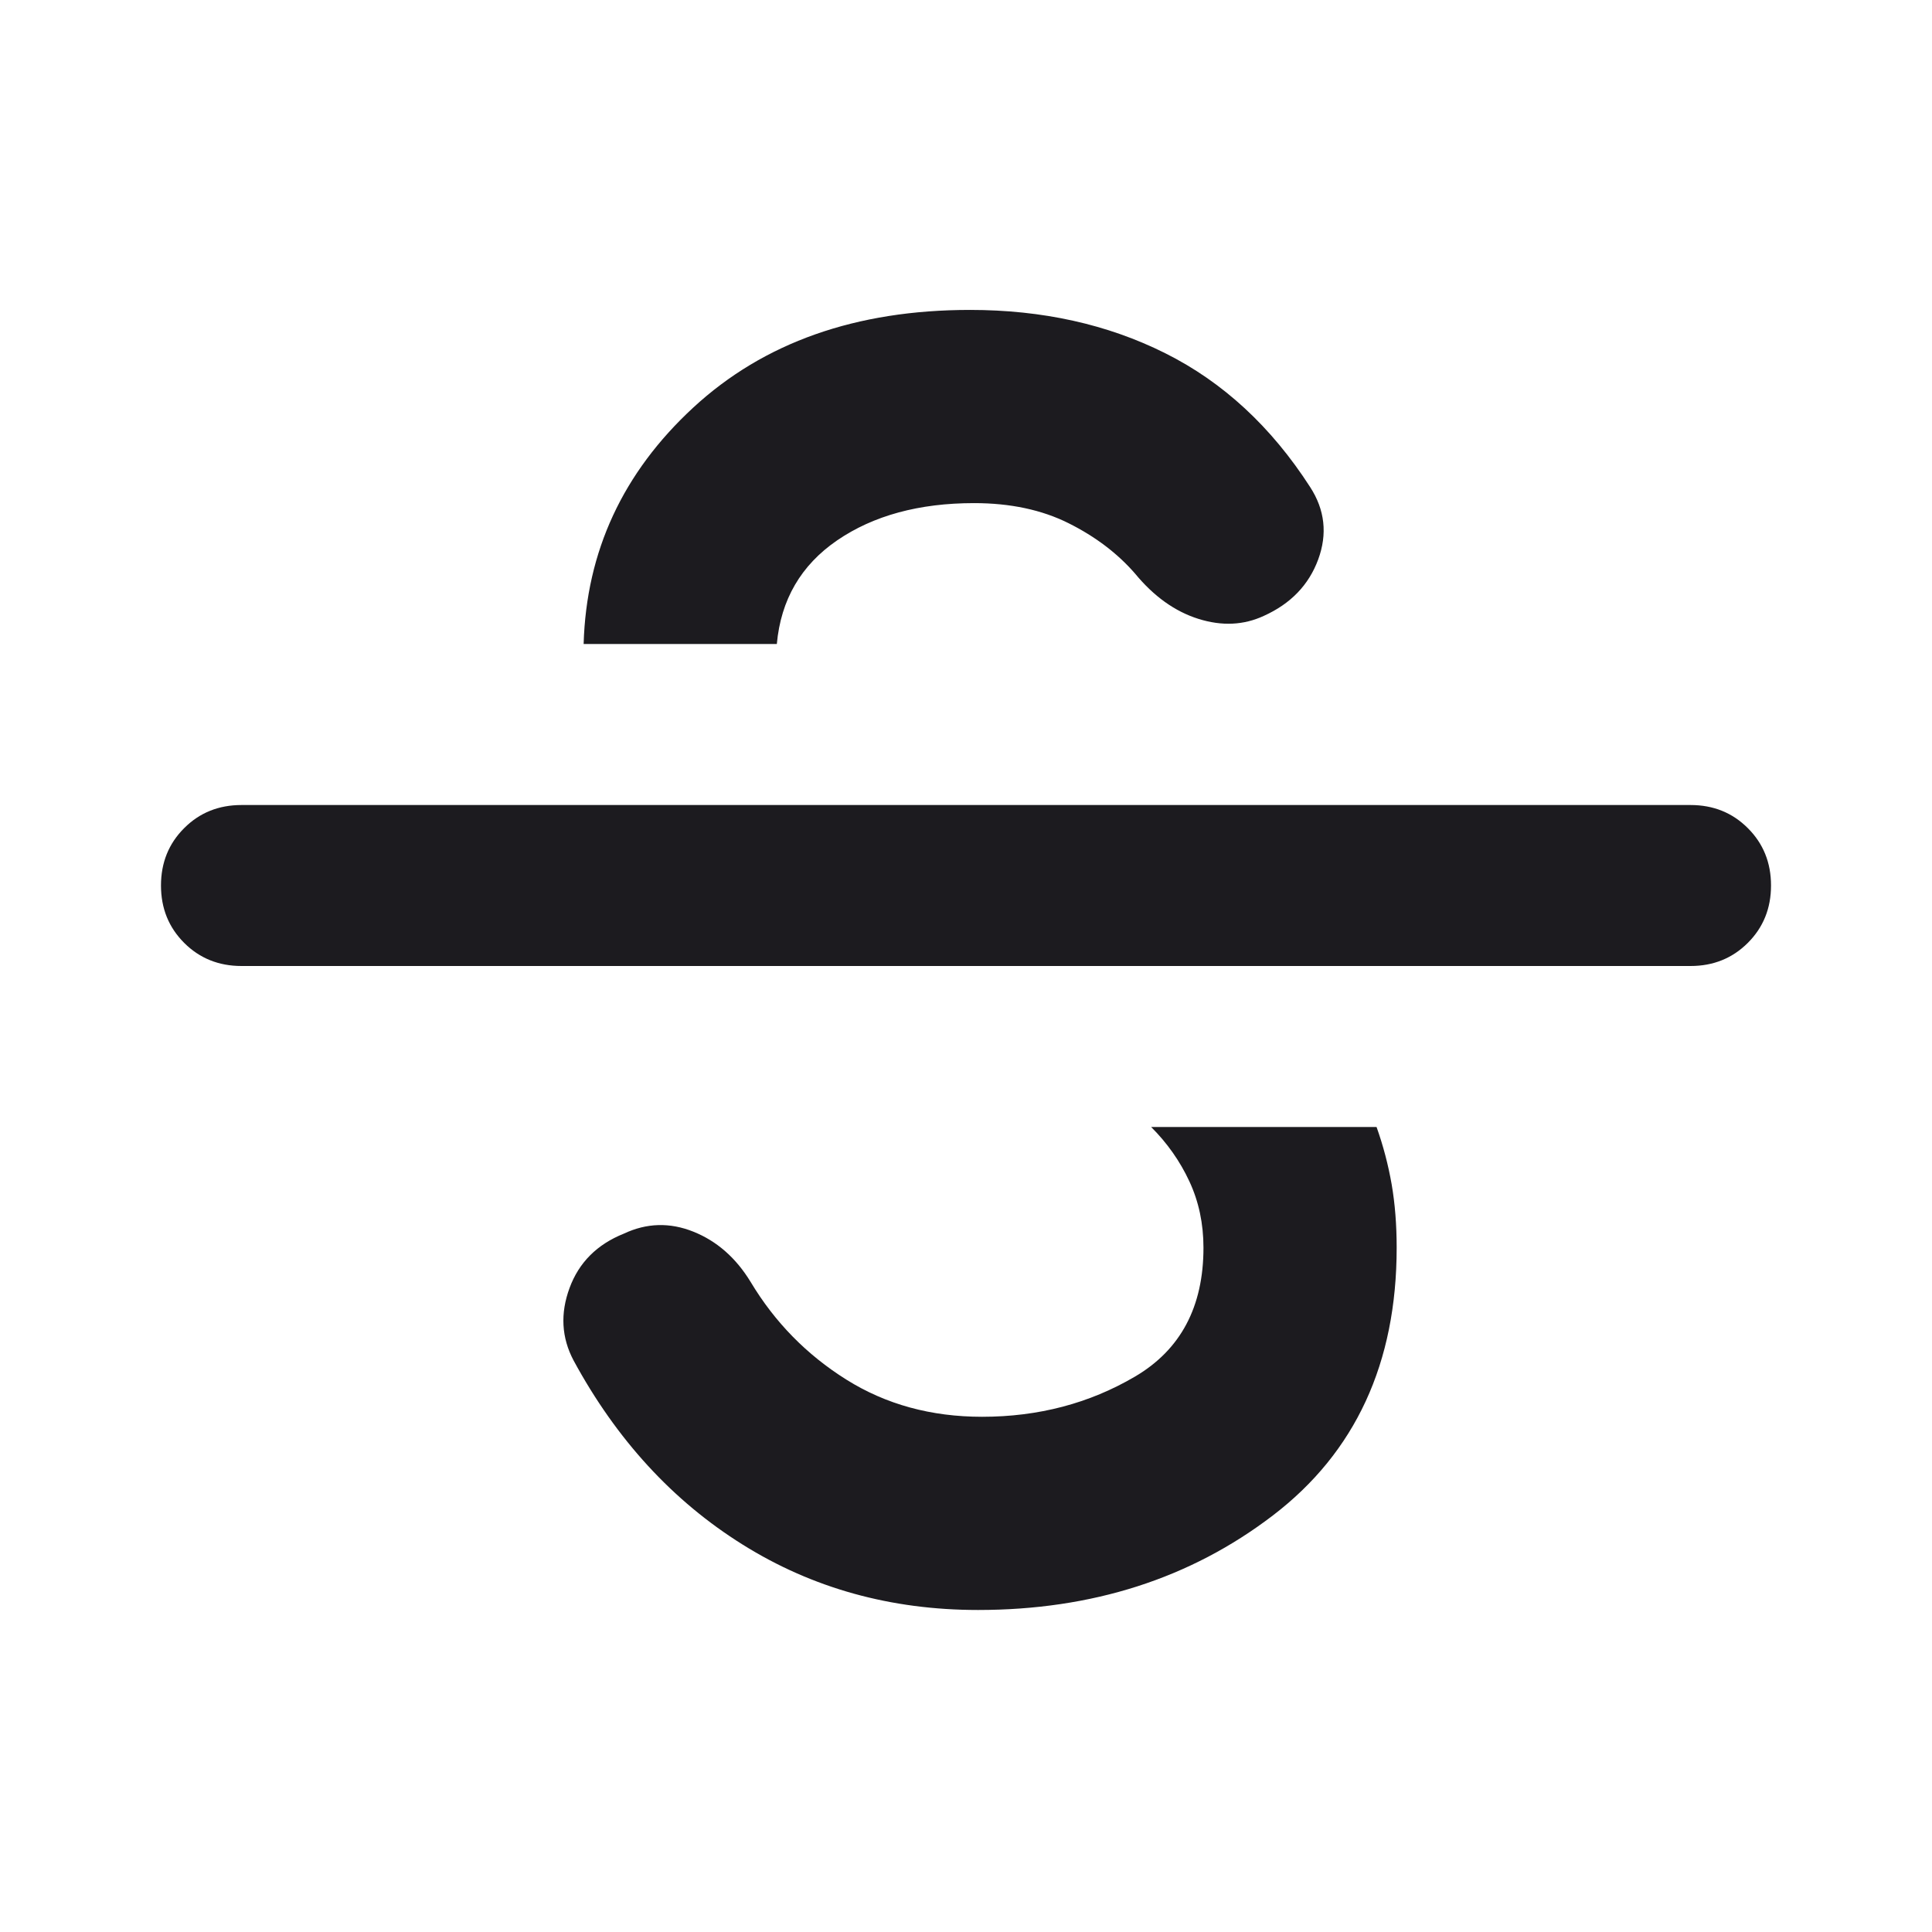
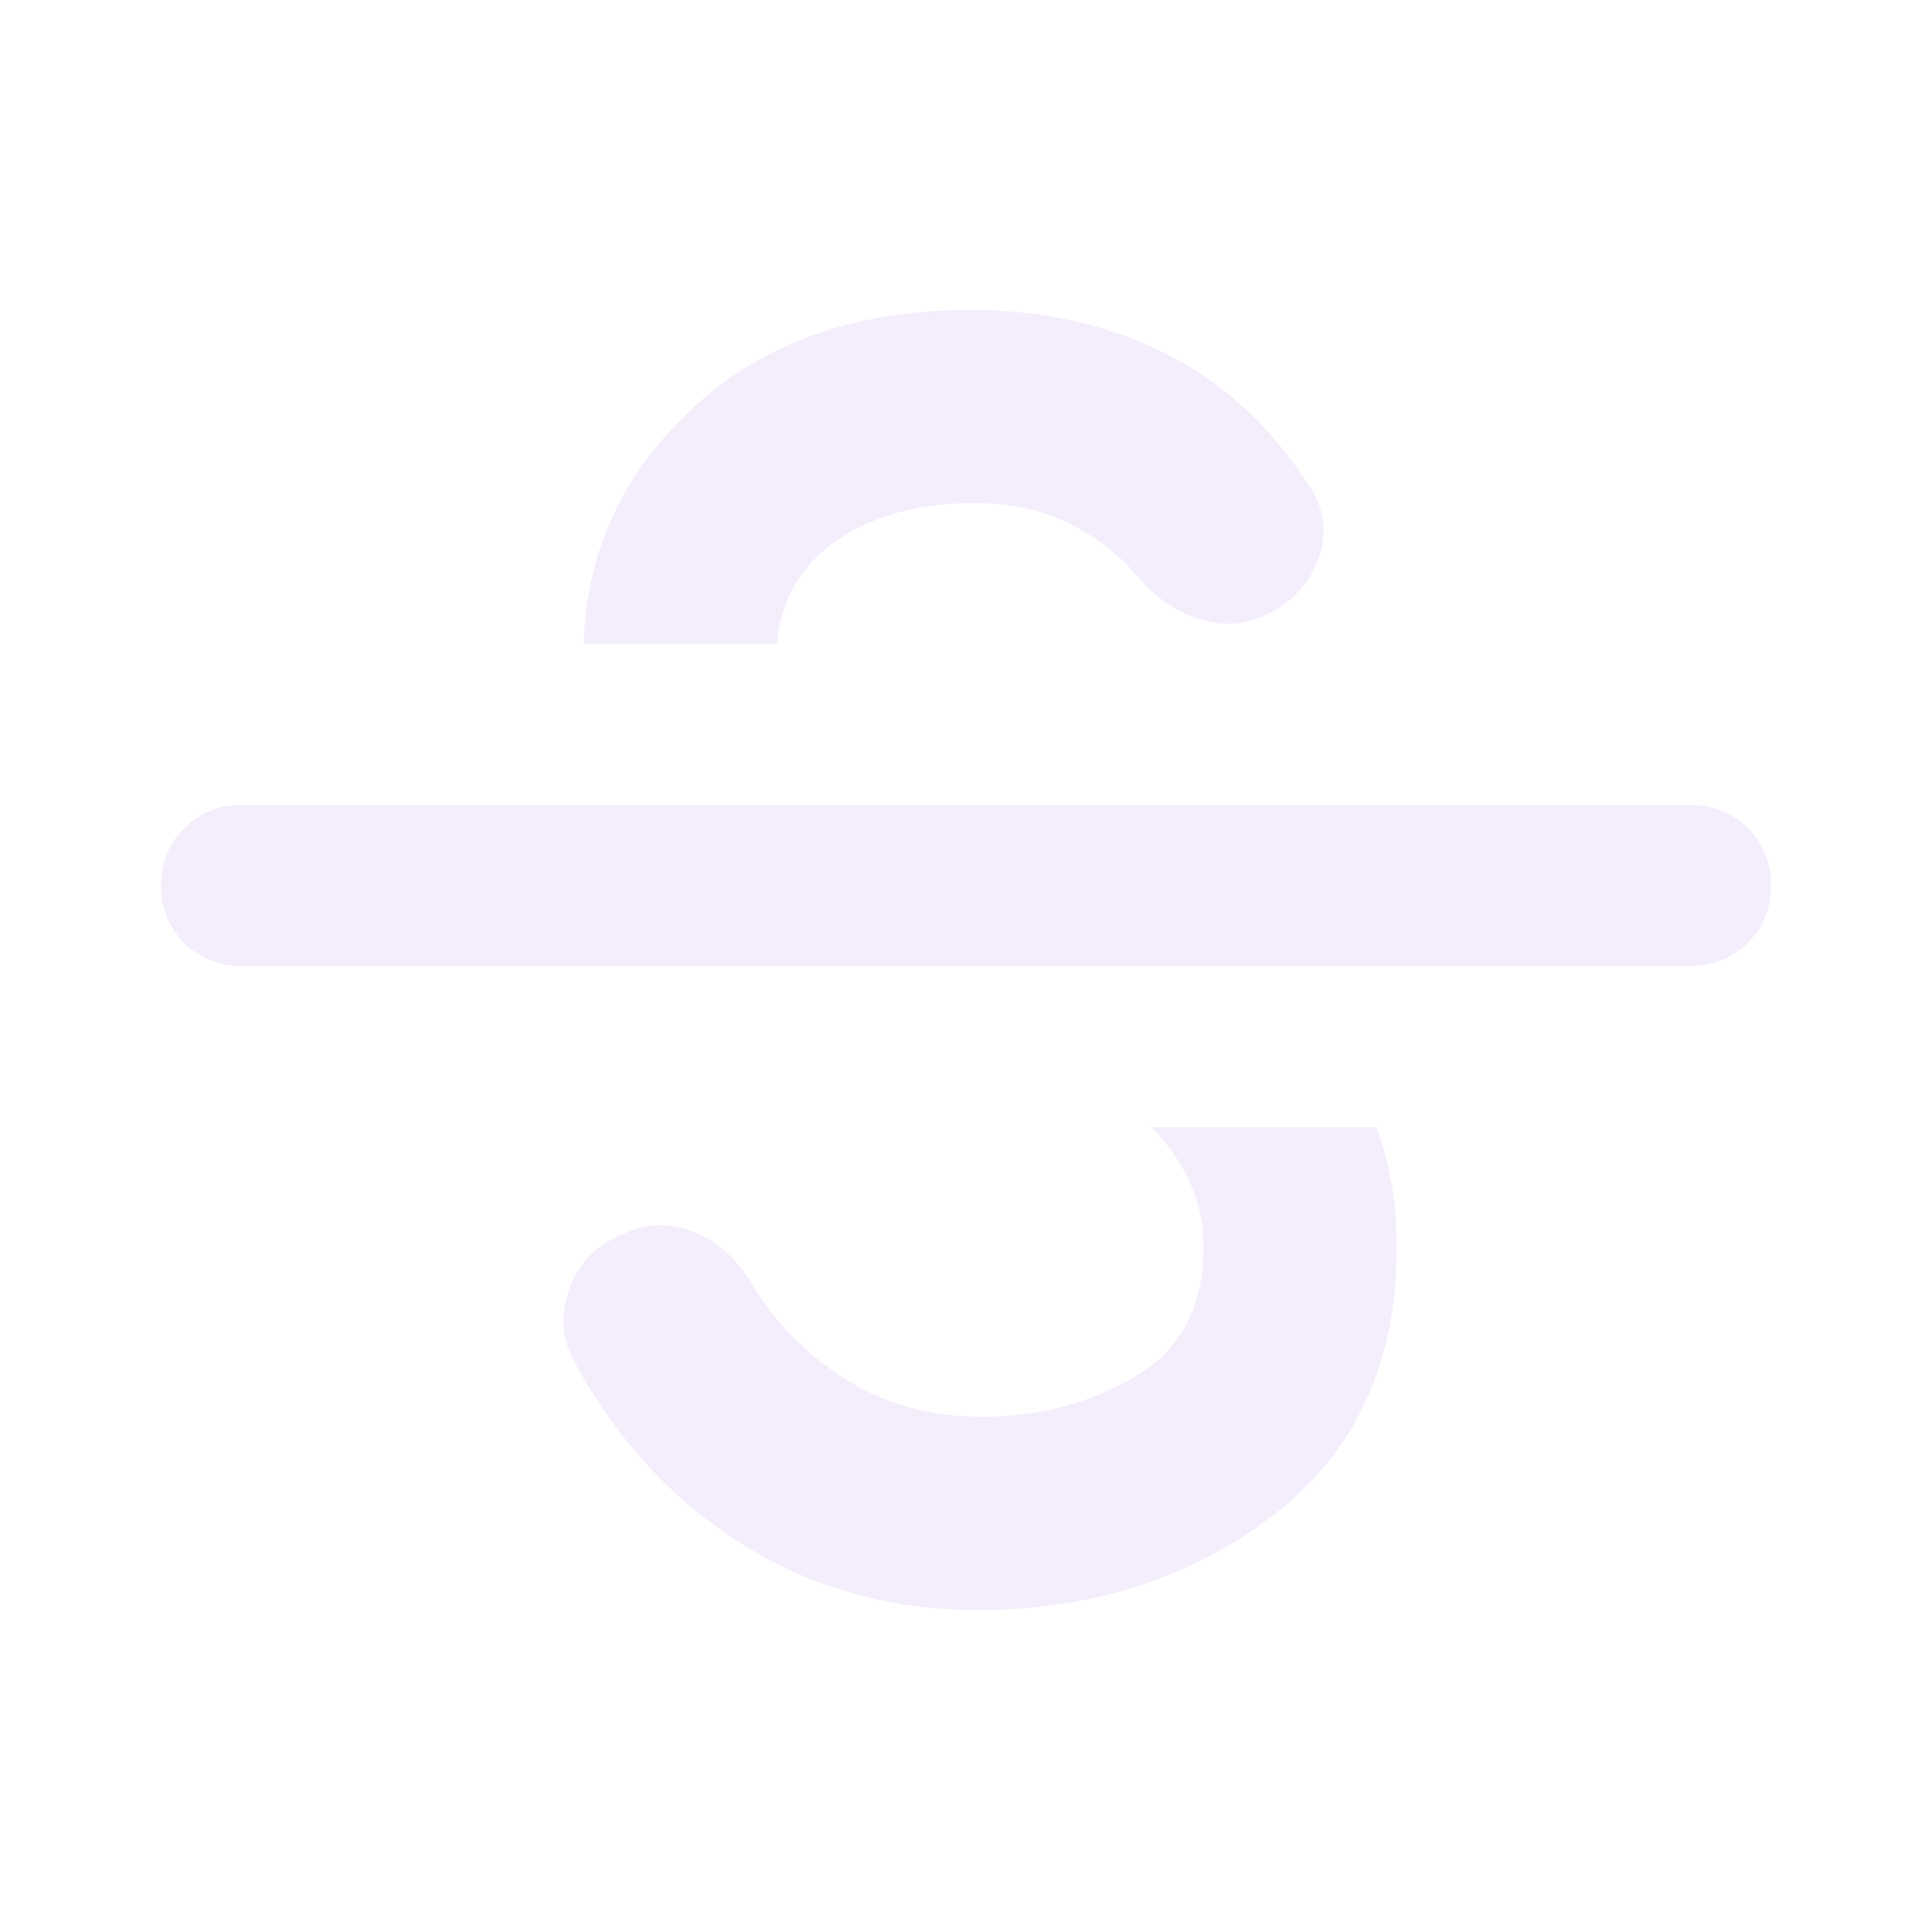
<svg xmlns="http://www.w3.org/2000/svg" width="34" height="34" viewBox="0 0 34 34" fill="none">
  <mask id="mask0_7_384" style="mask-type:alpha" maskUnits="userSpaceOnUse" x="0" y="0" width="34" height="34">
-     <rect width="34" height="34" fill="#D9D9D9" />
+     <rect width="34" height="34" fill="#F4EEFC" />
  </mask>
  <g mask="url(#mask0_7_384)">
-     <path d="M17.212 28.333C15.678 28.333 14.296 27.95 13.069 27.182C11.841 26.415 10.849 25.335 10.094 23.942C9.881 23.54 9.858 23.115 10.023 22.667C10.188 22.218 10.507 21.899 10.979 21.71C11.38 21.521 11.788 21.51 12.201 21.675C12.614 21.84 12.951 22.135 13.21 22.56C13.635 23.269 14.196 23.841 14.893 24.278C15.589 24.715 16.386 24.933 17.283 24.933C18.275 24.933 19.172 24.697 19.975 24.225C20.778 23.753 21.179 22.997 21.179 21.958C21.179 21.533 21.096 21.144 20.931 20.79C20.766 20.435 20.542 20.117 20.258 19.833H24.225C24.343 20.164 24.431 20.5 24.491 20.843C24.55 21.185 24.579 21.557 24.579 21.958C24.579 23.989 23.853 25.559 22.401 26.669C20.949 27.779 19.219 28.333 17.212 28.333ZM4.25 17C3.849 17 3.512 16.864 3.241 16.593C2.969 16.321 2.833 15.985 2.833 15.583C2.833 15.182 2.969 14.845 3.241 14.574C3.512 14.302 3.849 14.167 4.25 14.167H29.75C30.151 14.167 30.488 14.302 30.759 14.574C31.031 14.845 31.167 15.182 31.167 15.583C31.167 15.985 31.031 16.321 30.759 16.593C30.488 16.864 30.151 17 29.75 17H4.25ZM10.271 11.333C10.318 9.704 10.961 8.317 12.201 7.172C13.441 6.027 15.064 5.454 17.071 5.454C18.346 5.454 19.491 5.708 20.506 6.216C21.521 6.723 22.371 7.508 23.056 8.571C23.316 8.972 23.363 9.397 23.198 9.846C23.033 10.294 22.714 10.625 22.242 10.838C21.887 11.003 21.504 11.021 21.09 10.891C20.677 10.761 20.305 10.495 19.975 10.094C19.668 9.74 19.278 9.444 18.806 9.208C18.334 8.972 17.779 8.854 17.142 8.854C16.174 8.854 15.371 9.073 14.733 9.509C14.096 9.946 13.742 10.554 13.671 11.333H10.271Z" fill="#1C1B1F" />
+     <path d="M17.212 28.333C15.678 28.333 14.296 27.95 13.069 27.182C11.841 26.415 10.849 25.335 10.094 23.942C9.881 23.54 9.858 23.115 10.023 22.667C10.188 22.218 10.507 21.899 10.979 21.71C11.38 21.521 11.788 21.51 12.201 21.675C12.614 21.84 12.951 22.135 13.21 22.56C13.635 23.269 14.196 23.841 14.893 24.278C15.589 24.715 16.386 24.933 17.283 24.933C18.275 24.933 19.172 24.697 19.975 24.225C20.778 23.753 21.179 22.997 21.179 21.958C21.179 21.533 21.096 21.144 20.931 20.79C20.766 20.435 20.542 20.117 20.258 19.833H24.225C24.343 20.164 24.431 20.5 24.491 20.843C24.55 21.185 24.579 21.557 24.579 21.958C24.579 23.989 23.853 25.559 22.401 26.669C20.949 27.779 19.219 28.333 17.212 28.333ZM4.25 17C3.849 17 3.512 16.864 3.241 16.593C2.969 16.321 2.833 15.985 2.833 15.583C2.833 15.182 2.969 14.845 3.241 14.574C3.512 14.302 3.849 14.167 4.25 14.167H29.75C30.151 14.167 30.488 14.302 30.759 14.574C31.031 14.845 31.167 15.182 31.167 15.583C31.167 15.985 31.031 16.321 30.759 16.593C30.488 16.864 30.151 17 29.75 17H4.25ZM10.271 11.333C10.318 9.704 10.961 8.317 12.201 7.172C13.441 6.027 15.064 5.454 17.071 5.454C18.346 5.454 19.491 5.708 20.506 6.216C21.521 6.723 22.371 7.508 23.056 8.571C23.316 8.972 23.363 9.397 23.198 9.846C23.033 10.294 22.714 10.625 22.242 10.838C21.887 11.003 21.504 11.021 21.09 10.891C20.677 10.761 20.305 10.495 19.975 10.094C19.668 9.74 19.278 9.444 18.806 9.208C18.334 8.972 17.779 8.854 17.142 8.854C16.174 8.854 15.371 9.073 14.733 9.509C14.096 9.946 13.742 10.554 13.671 11.333H10.271Z" fill="#F4EEFC" />
  </g>
</svg>
